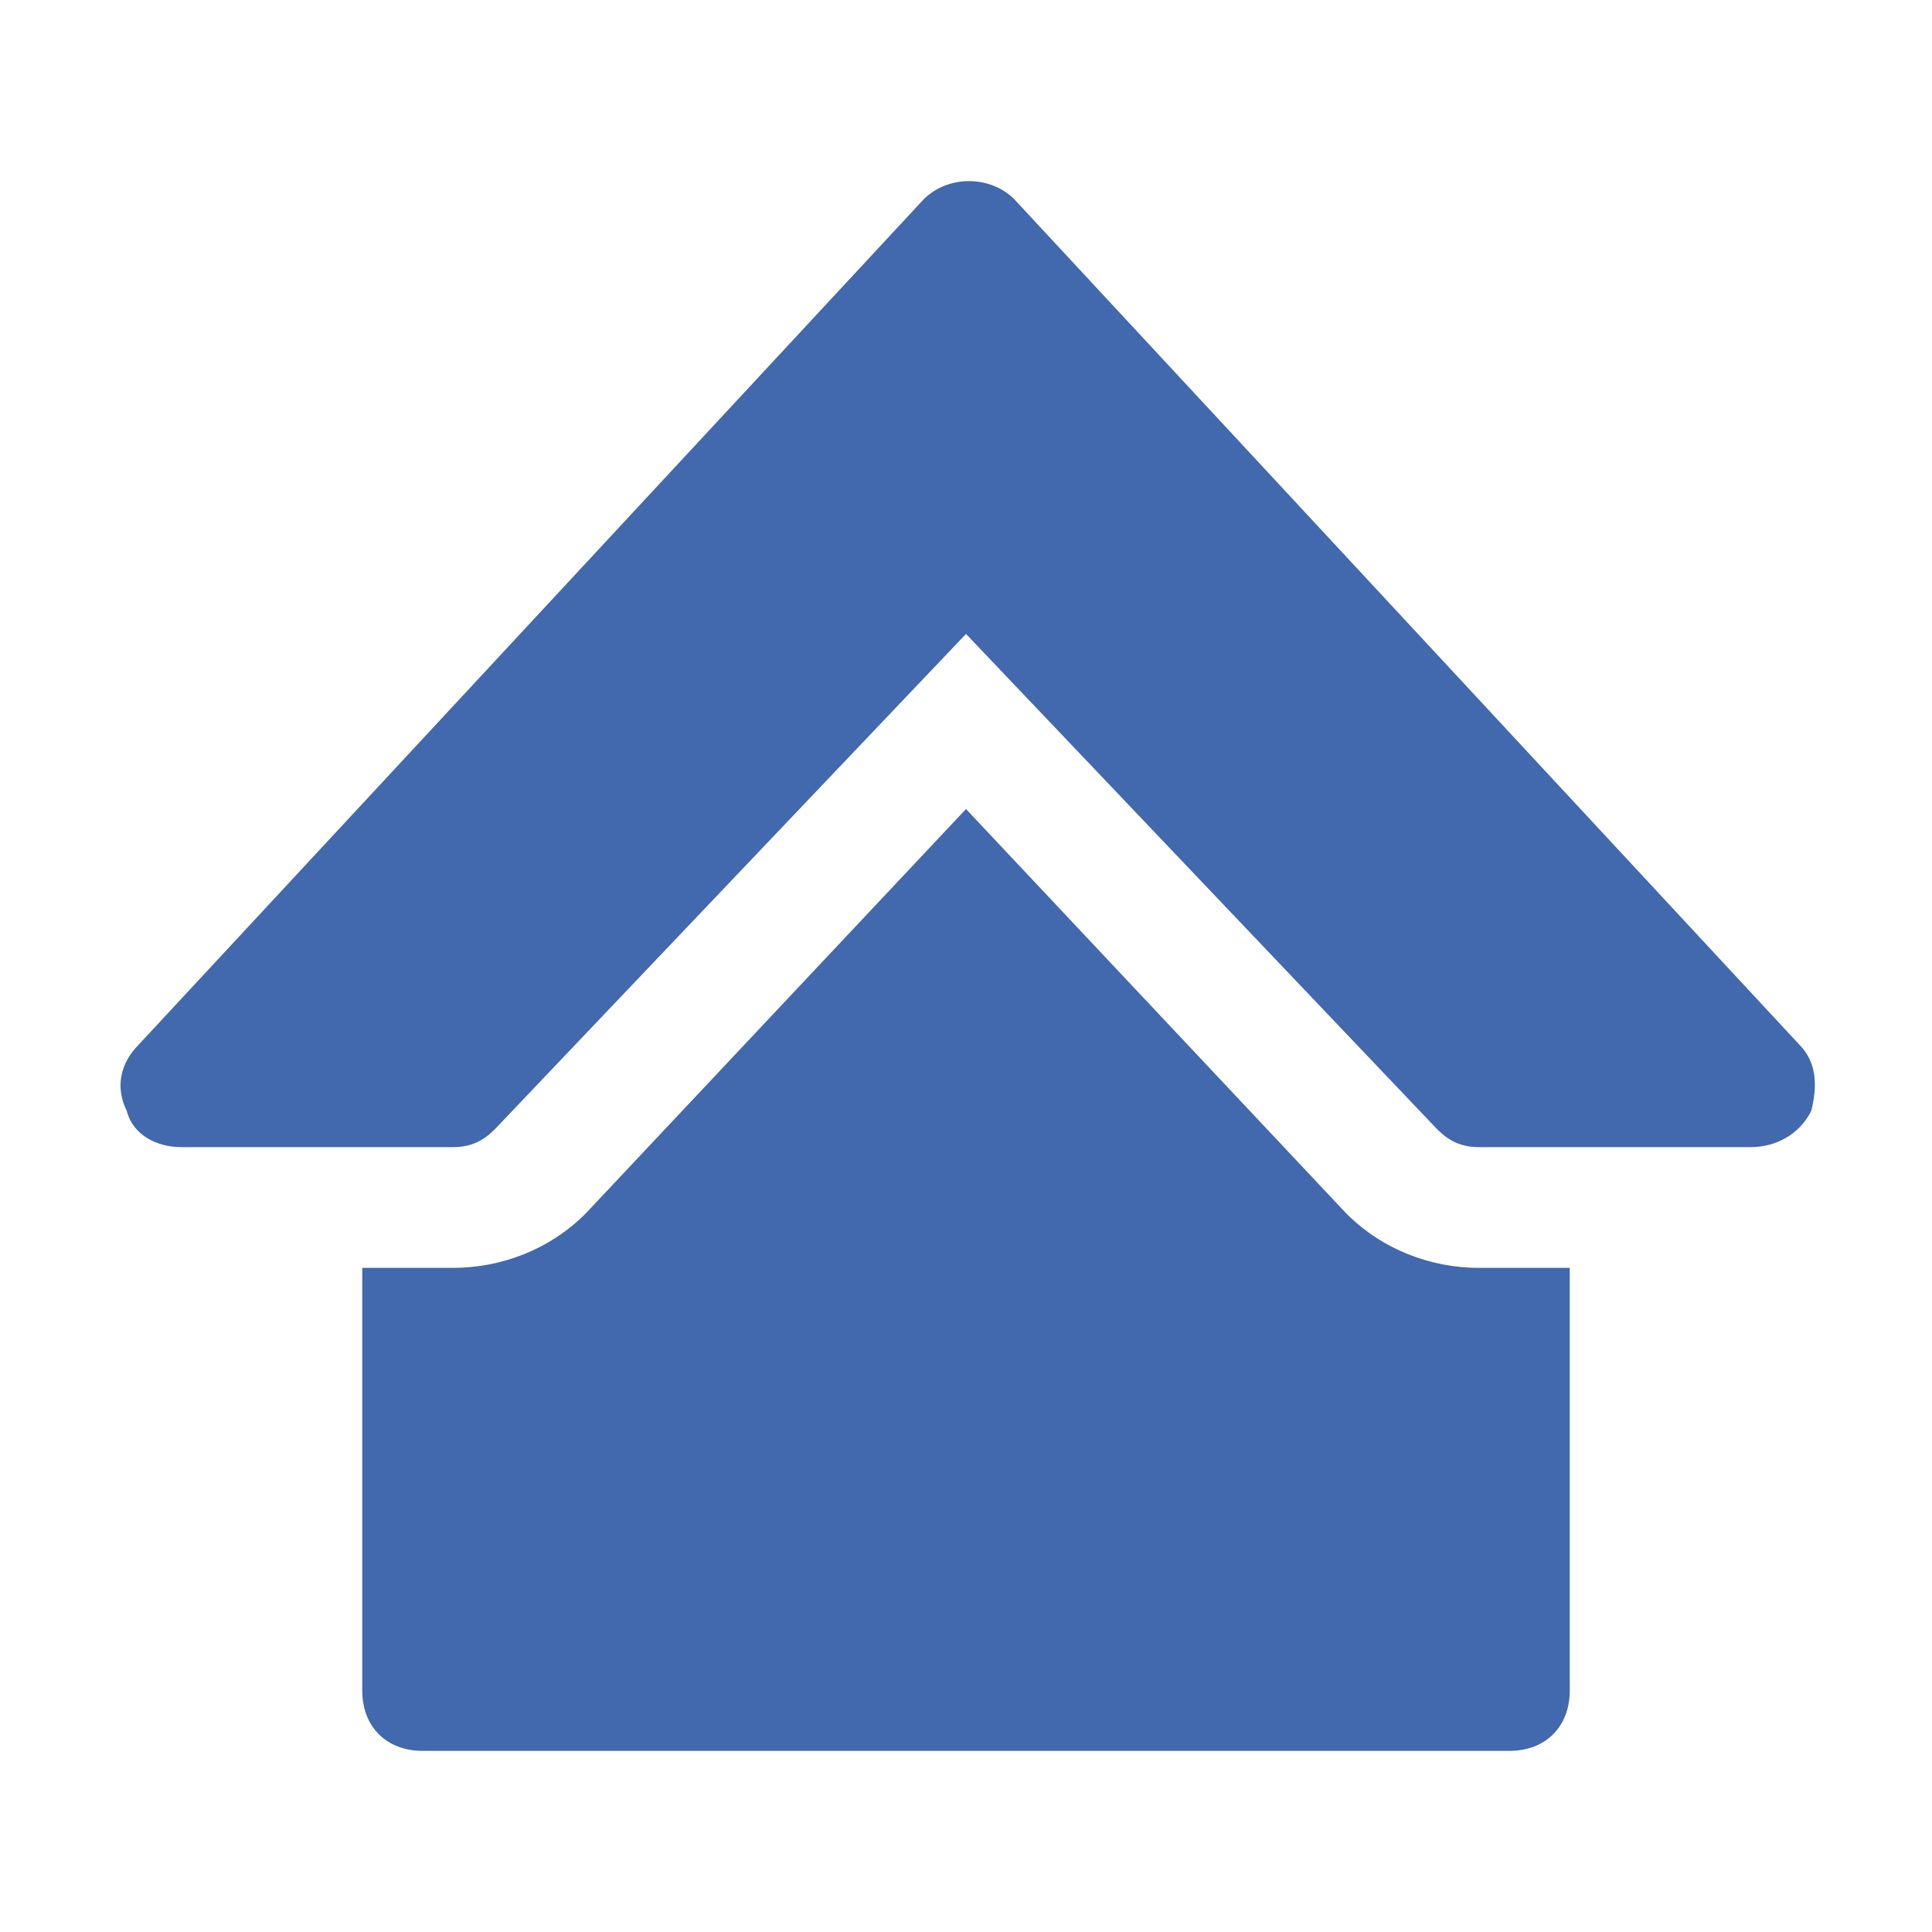
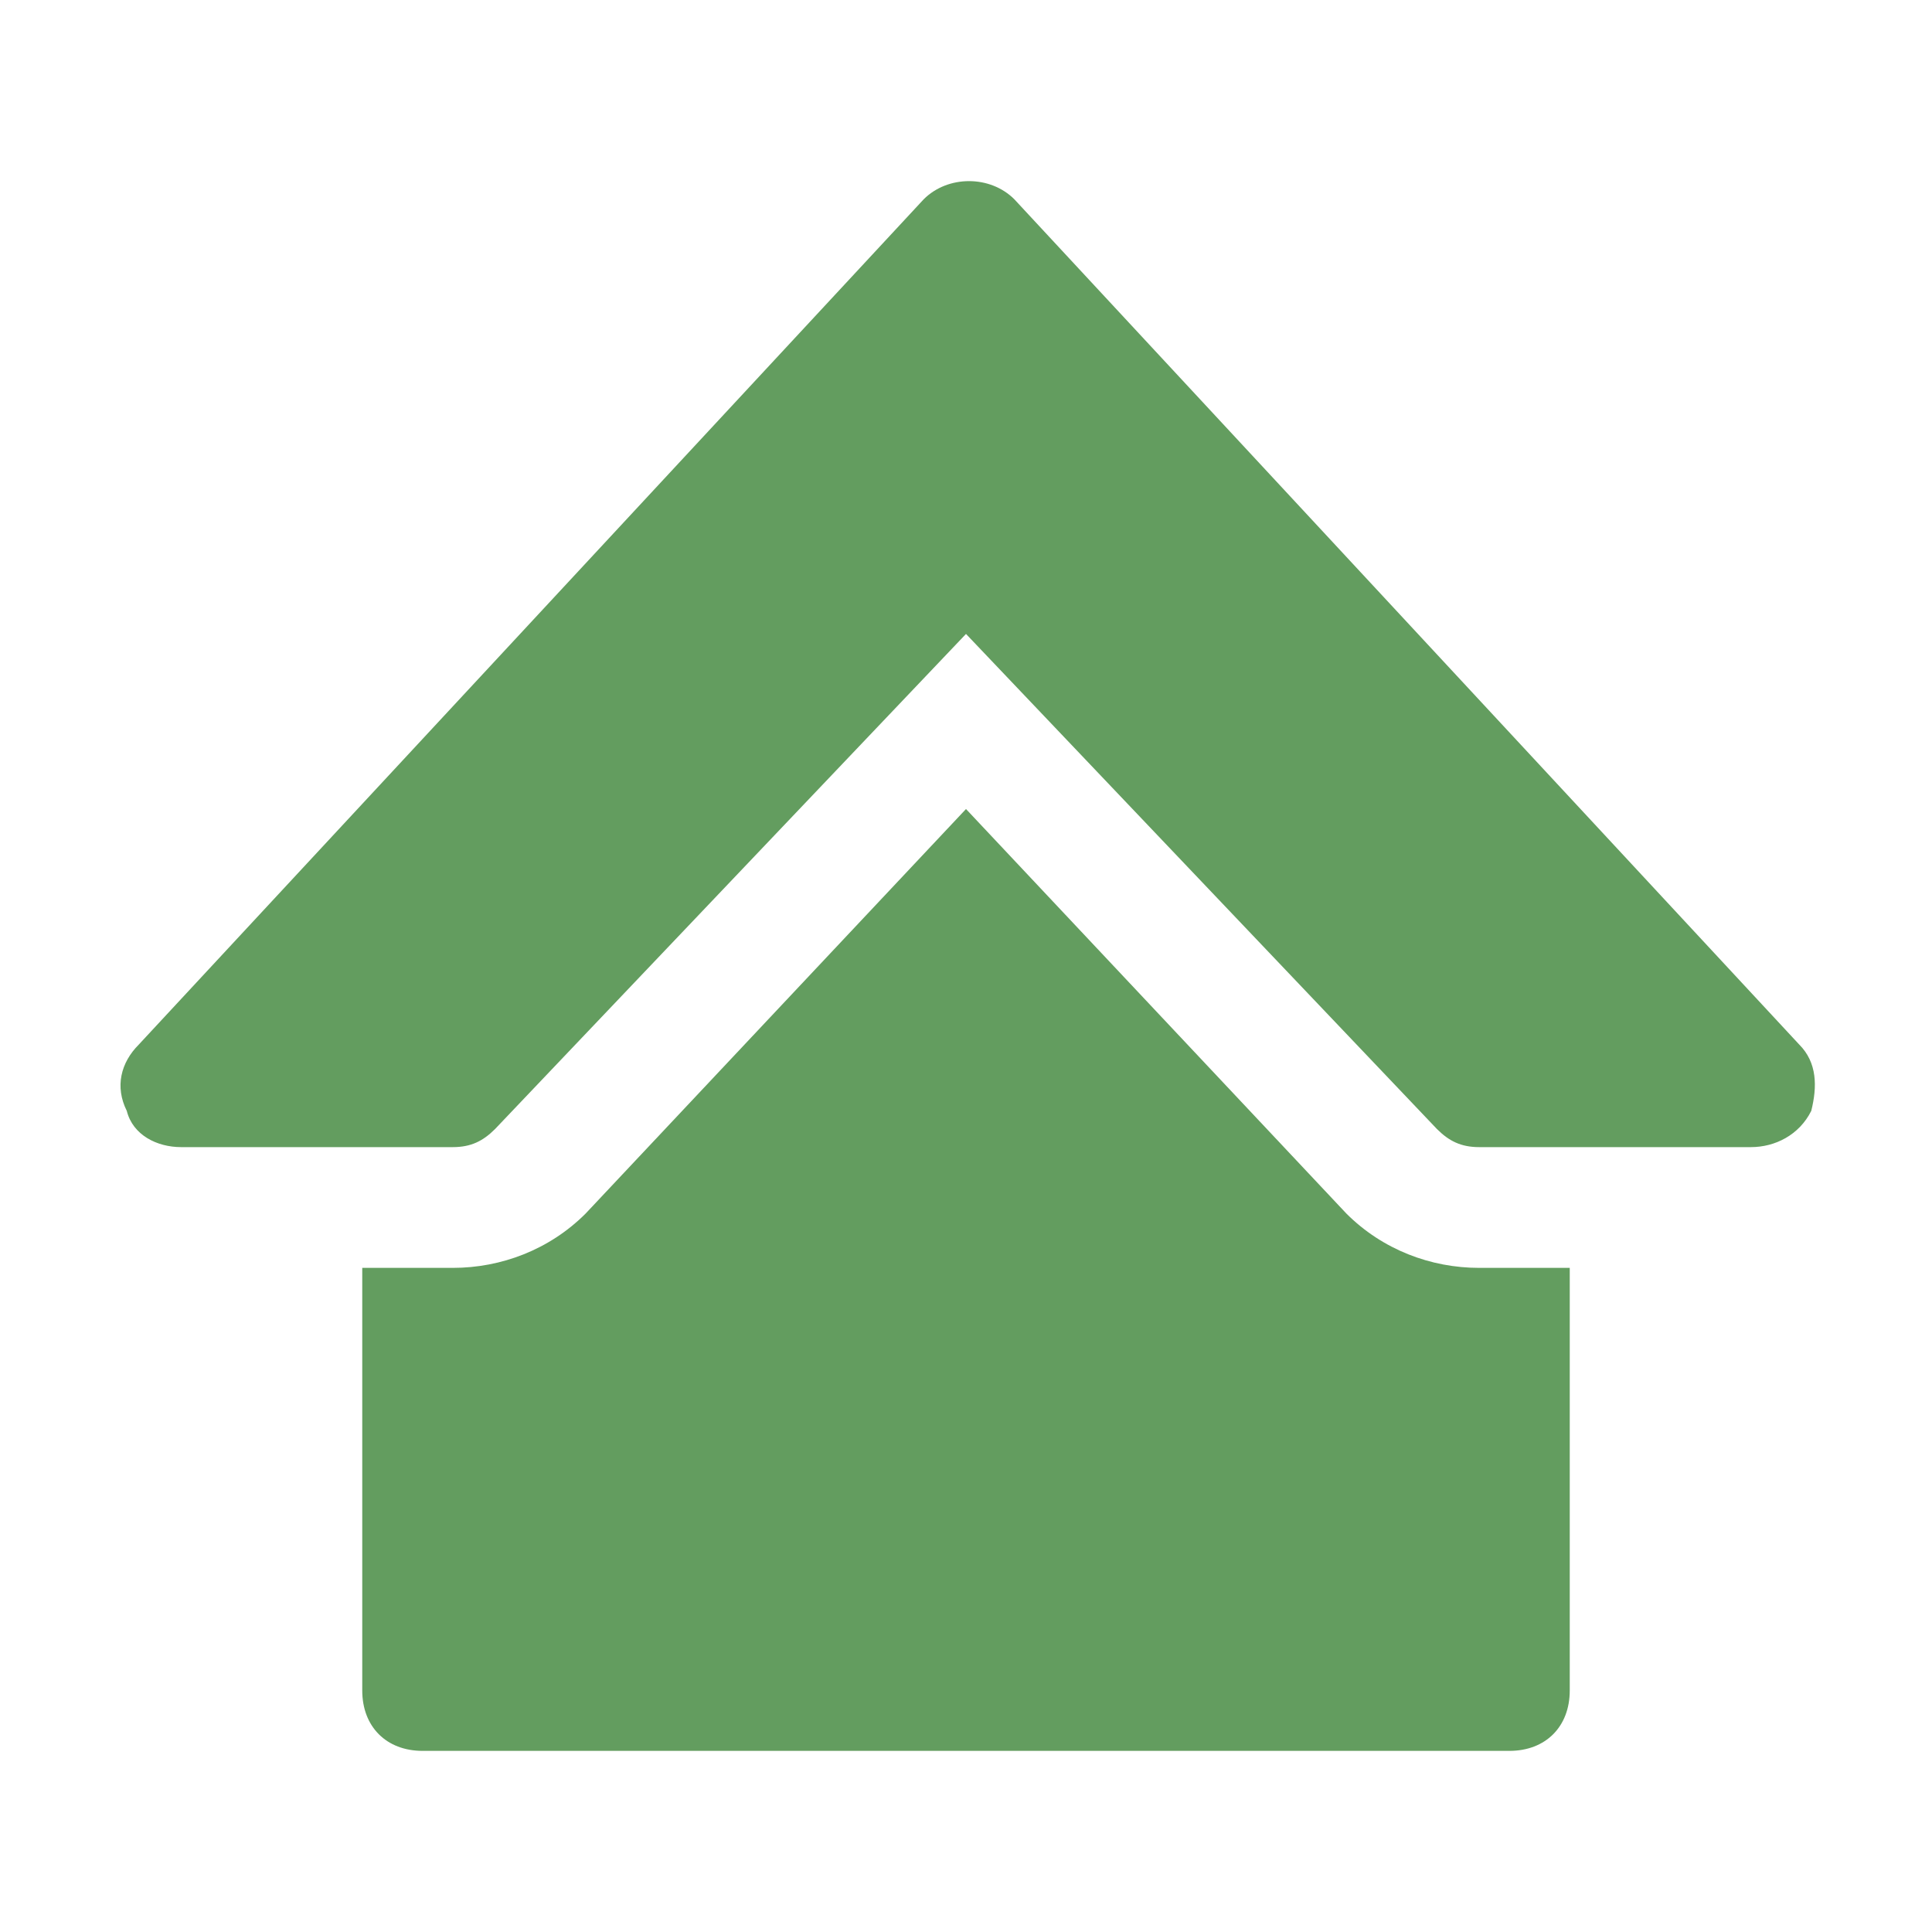
- <svg xmlns="http://www.w3.org/2000/svg" version="1.1" id="Icons" x="0px" y="0px" viewBox="0 0 32 32" style="enable-background:new 0 0 32 32;" xml:space="preserve" fill="rgb(66,104,174">
+ <svg xmlns="http://www.w3.org/2000/svg" version="1.1" id="Icons" x="0px" y="0px" viewBox="0 0 32 32" style="enable-background:new 0 0 32 32;" xml:space="preserve" fill="rgb(99, 157, 95)">
  <g>
    <path d="M29,19h-4.5c-0.3,0-0.5-0.1-0.7-0.3L16,10.5l-7.8,8.2C8,18.9,7.8,19,7.5,19H3c-0.4,0-0.8-0.2-0.9-0.6   C1.9,18,2,17.6,2.3,17.3l13-14c0.4-0.4,1.1-0.4,1.5,0l13,14c0.3,0.3,0.3,0.7,0.2,1.1C29.8,18.8,29.4,19,29,19z" />
  </g>
  <path d="M24.5,21c-0.8,0-1.6-0.3-2.2-0.9L16,13.4l-6.3,6.7C9.1,20.7,8.3,21,7.5,21H6v7c0,0.6,0.4,1,1,1h18c0.6,0,1-0.4,1-1v-7H24.5z  " />
</svg>
